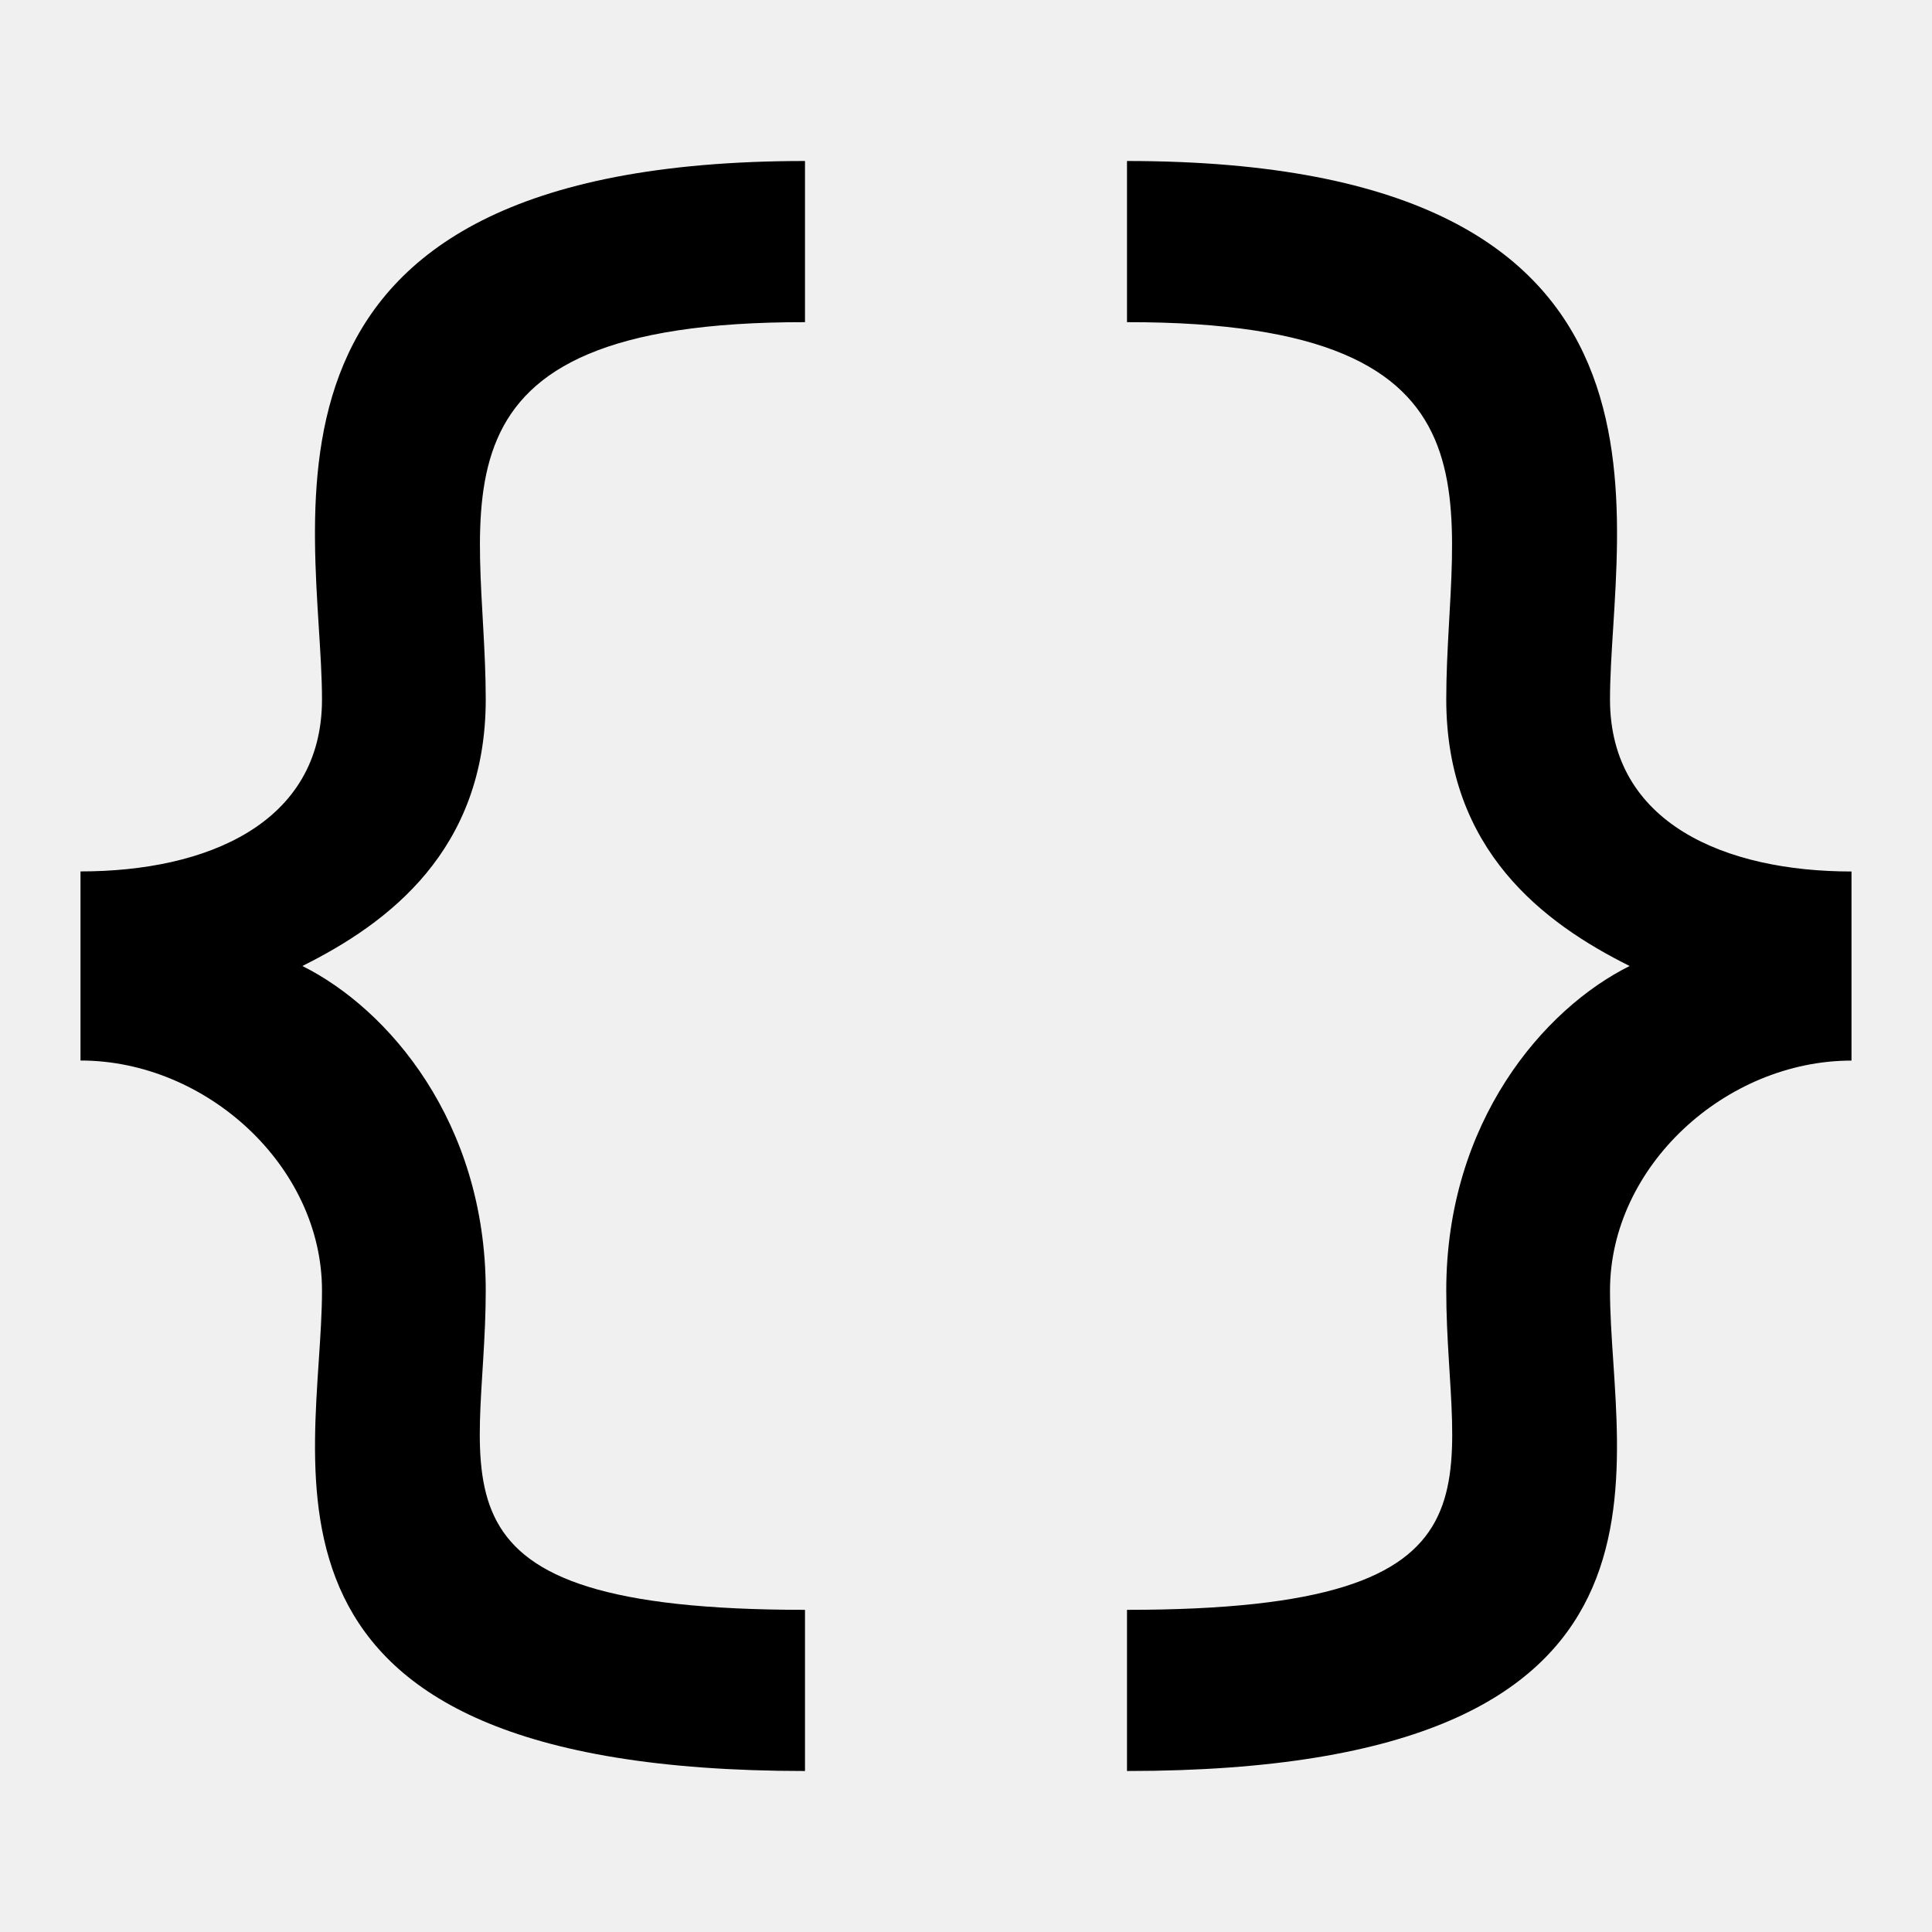
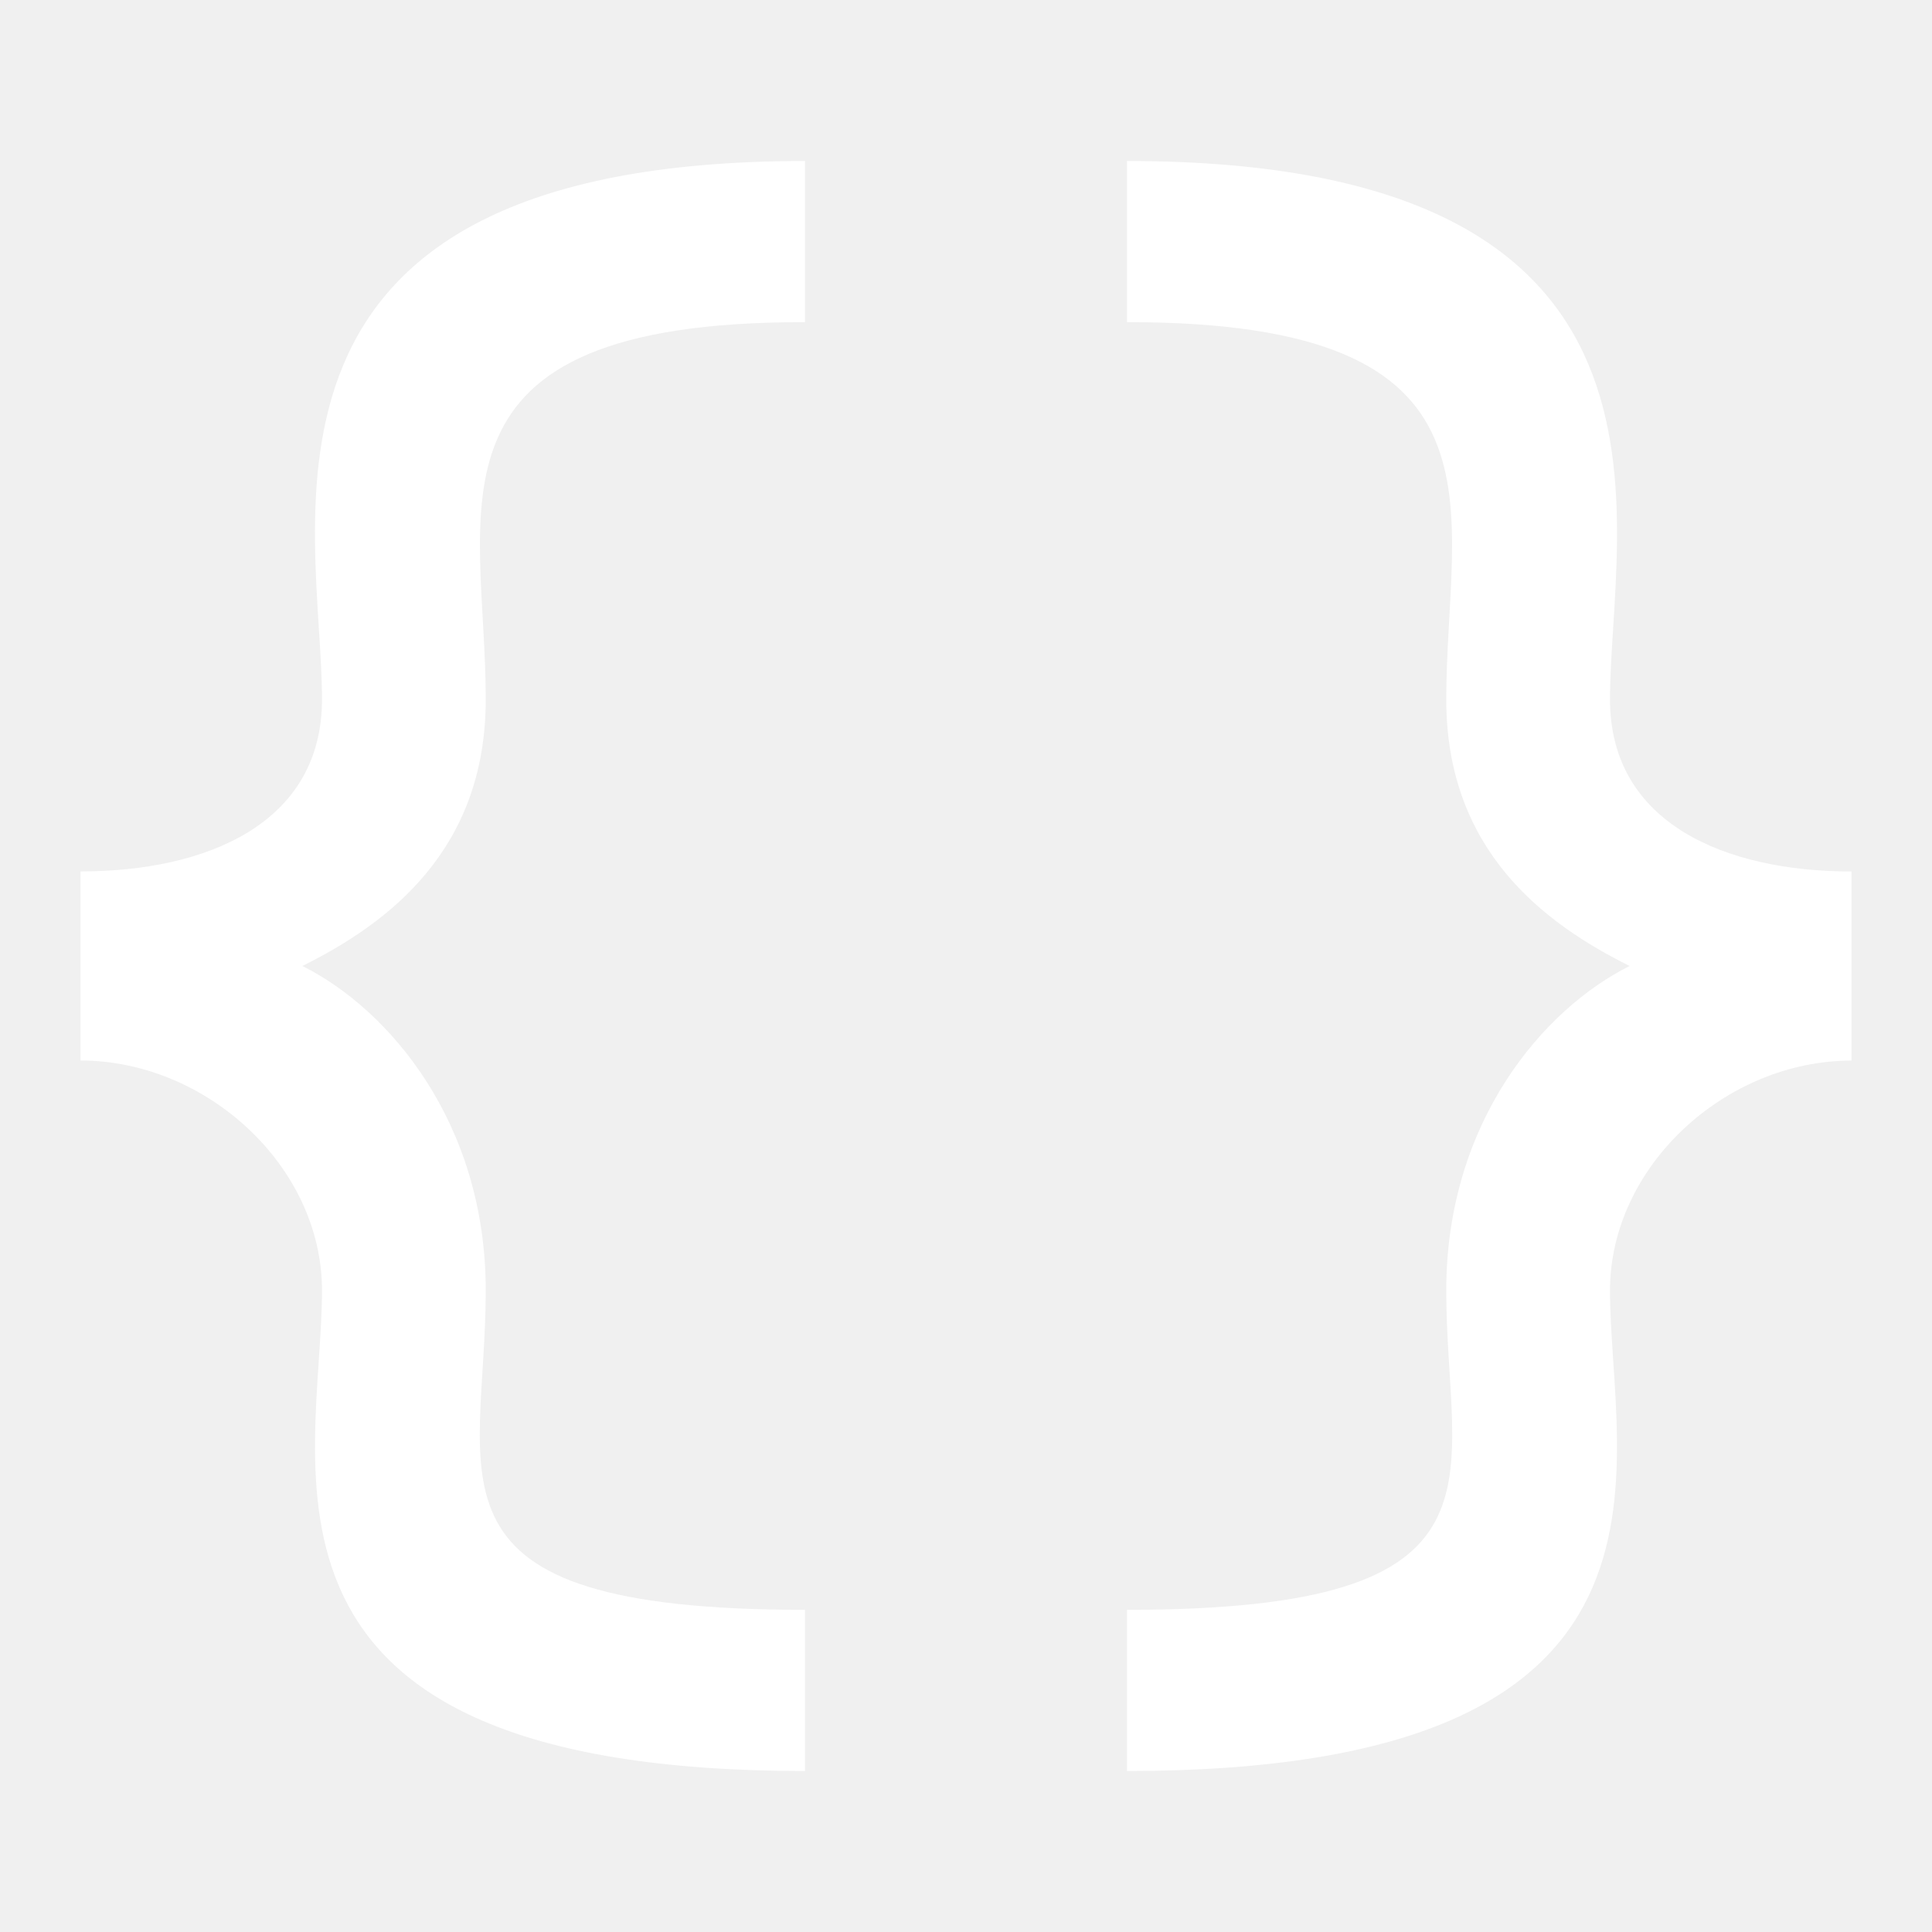
- <svg xmlns="http://www.w3.org/2000/svg" width="24" height="24" viewBox="0 0 24 24">
+ <svg xmlns="http://www.w3.org/2000/svg" width="24" height="24" viewBox="0 0 24 24" fill="white">
  <path d="M23 10.826v2.349c-1.562 0-3 1.312-3 2.857 0 2.181 1.281 5.968-6 5.968v-2.002c4.917 0 3.966-1.6 3.966-3.967 0-2.094 1.211-3.5 2.278-4.031-1.067-.531-2.278-1.438-2.278-3.312 0-2.372.94-4.692-3.966-4.686v-2.002c7.285 0 6 4.506 6 6.688 0 1.544 1.438 2.138 3 2.138zm-19-2.138c0-2.182-1.285-6.688 6-6.688v2.002c-4.906-.007-3.966 2.313-3.966 4.686 0 1.875-1.211 2.781-2.278 3.312 1.067.531 2.278 1.938 2.278 4.031 0 2.367-.951 3.967 3.966 3.967v2.002c-7.281 0-6-3.787-6-5.969 0-1.545-1.438-2.857-3-2.857v-2.349c1.562.001 3-.593 3-2.137z" />
</svg>
